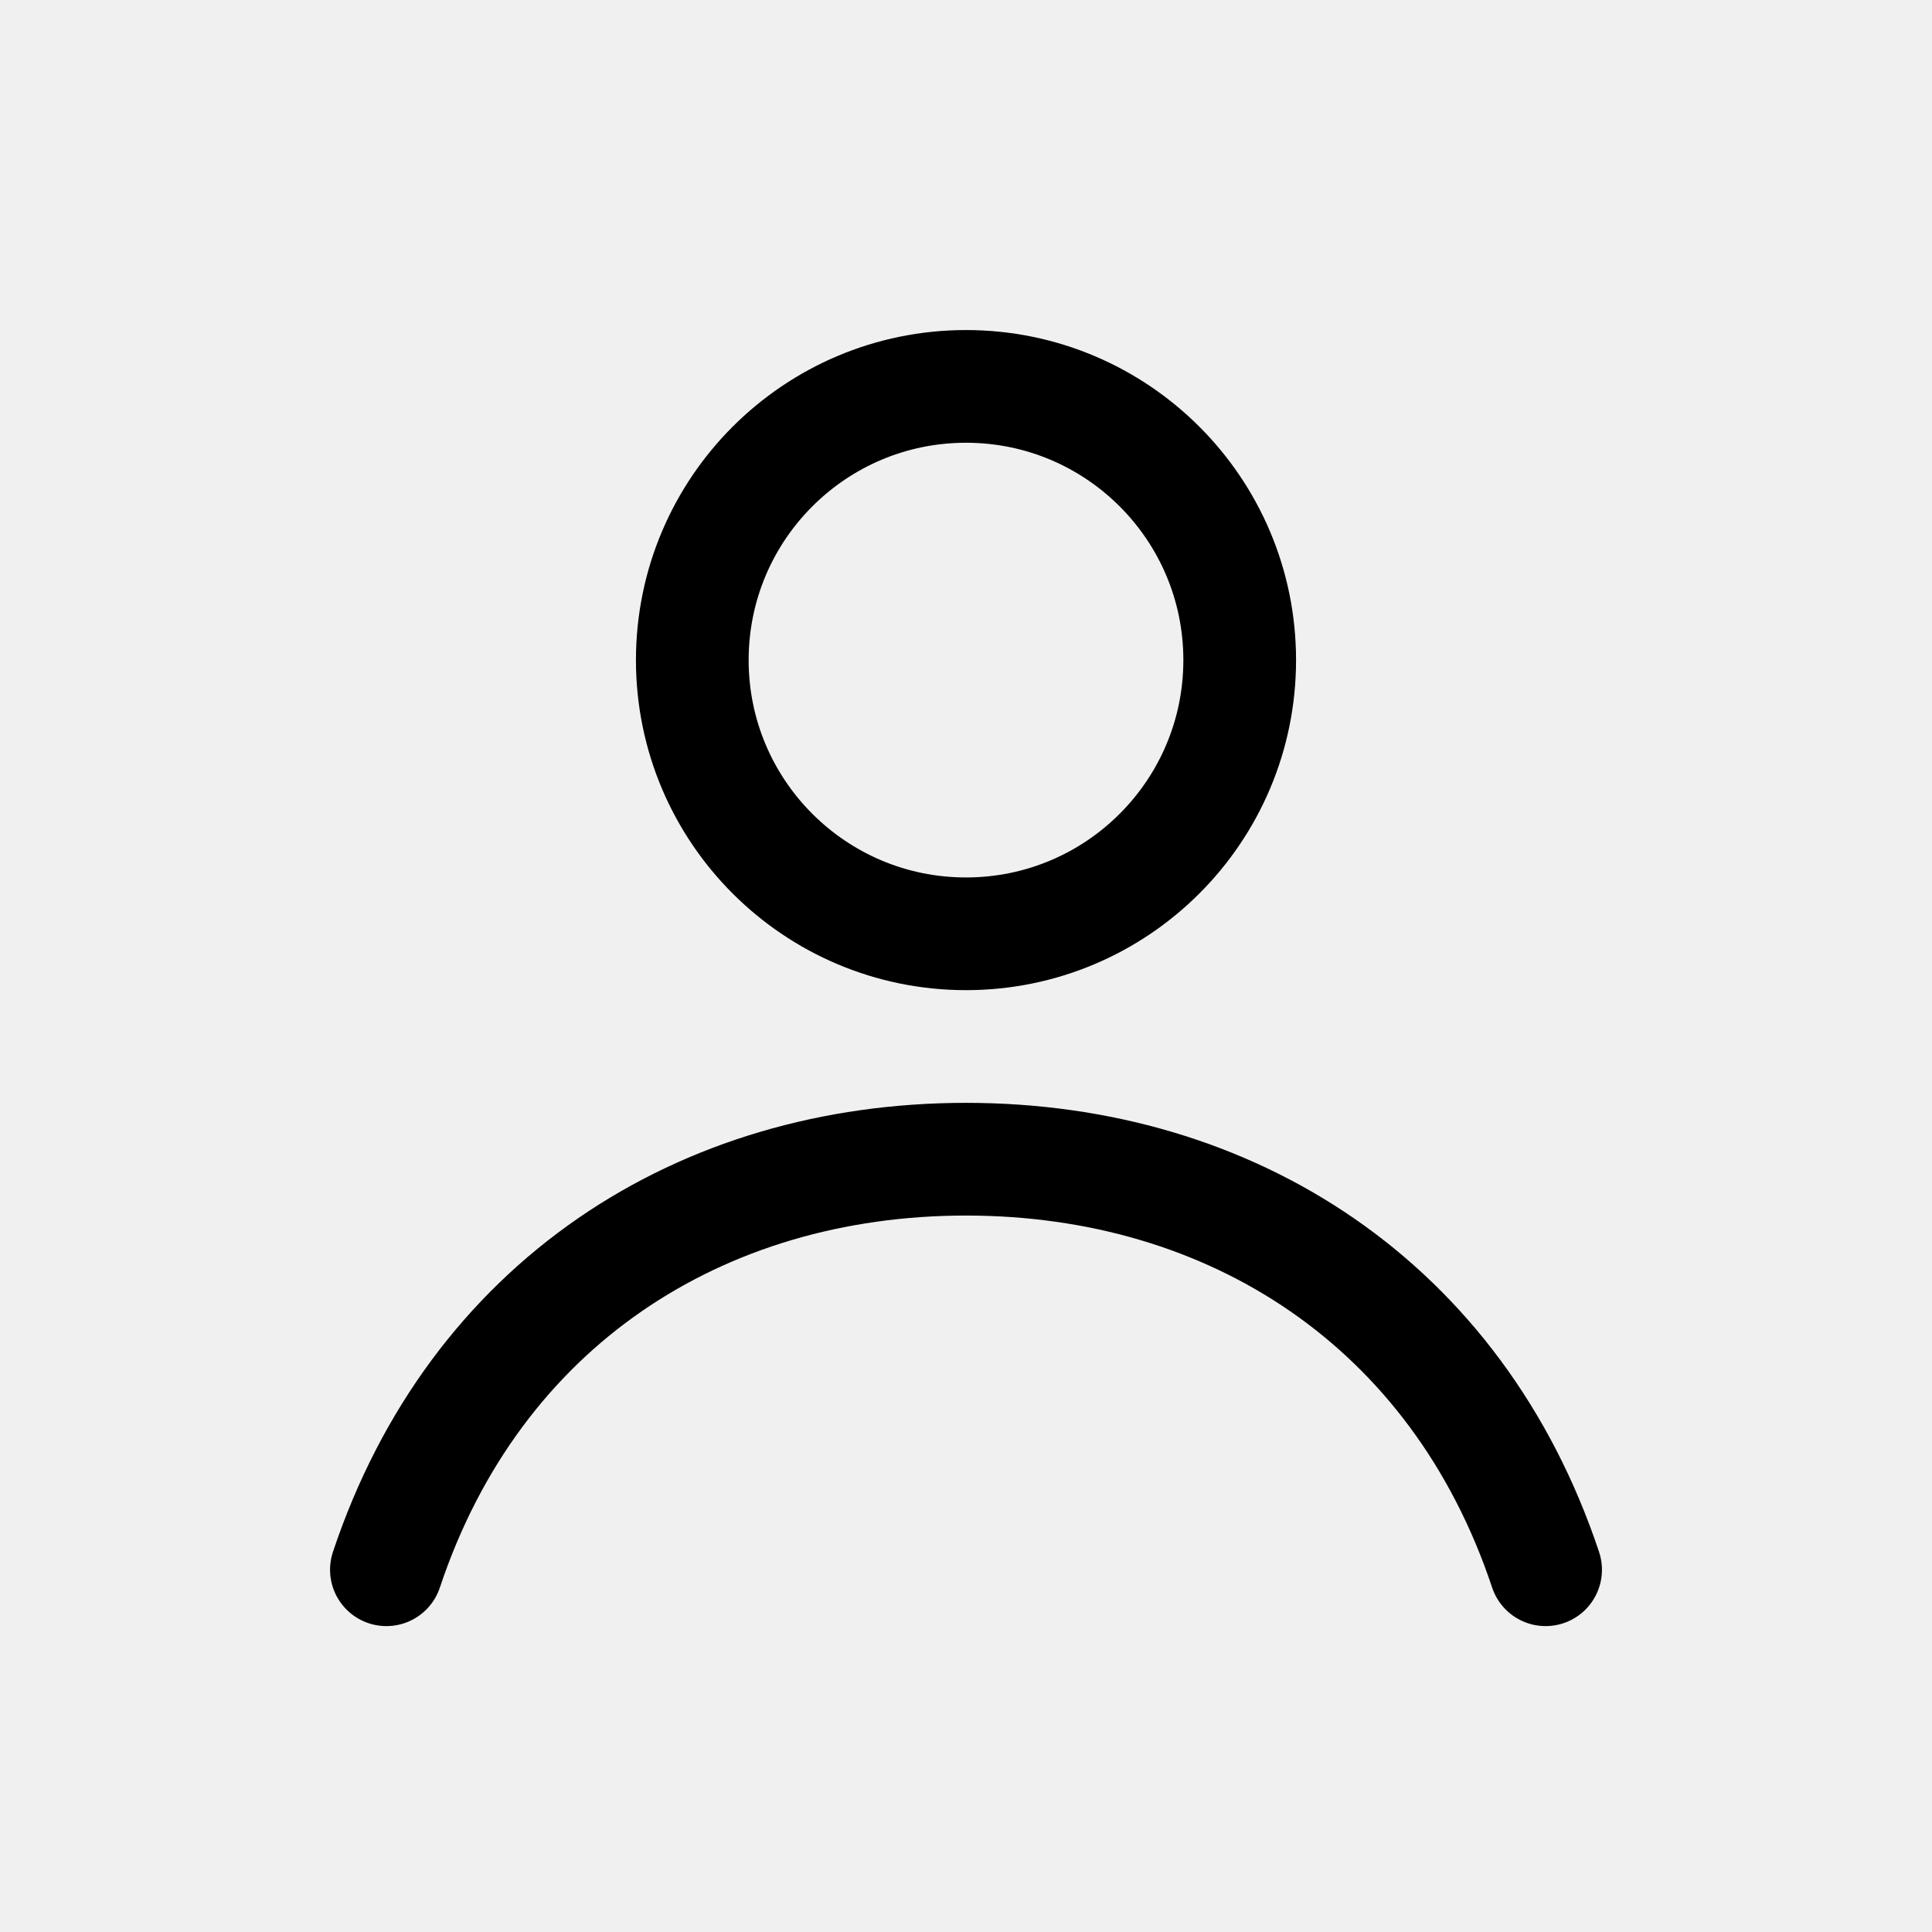
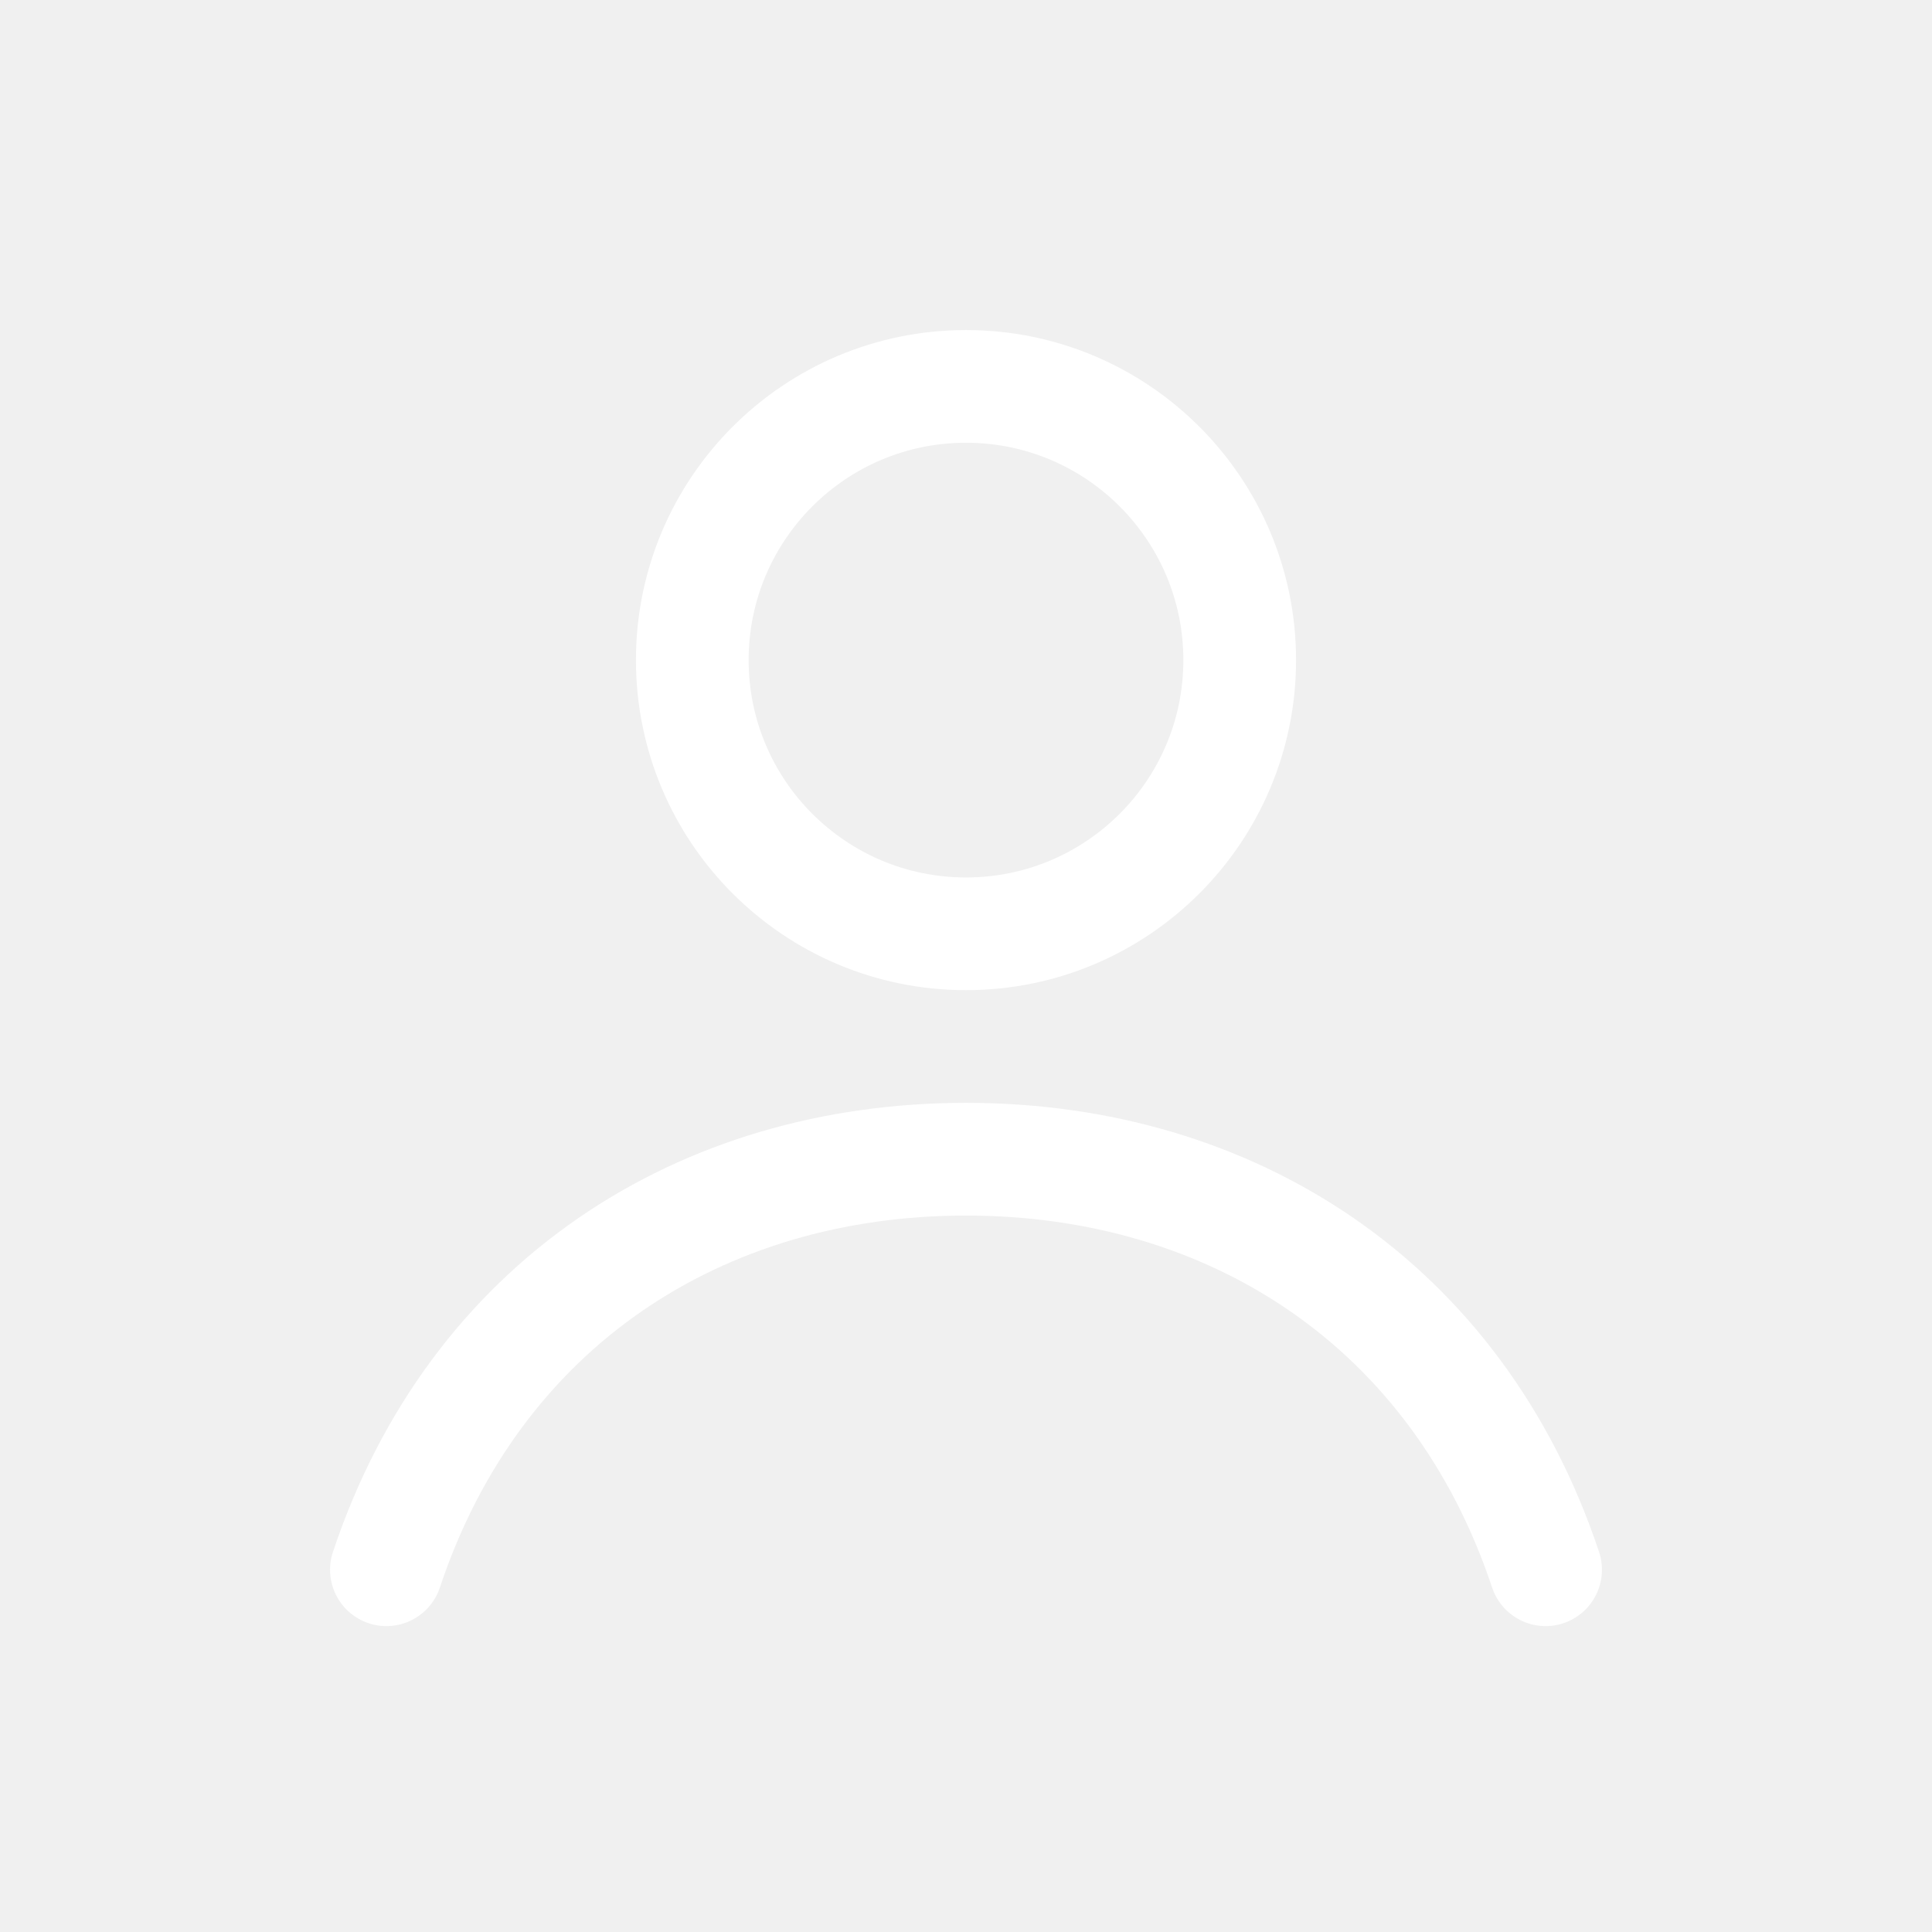
- <svg xmlns="http://www.w3.org/2000/svg" viewBox="0 0 24 24" fill="none" stroke="currentColor" stroke-width="1.4" stroke-linecap="round" stroke-linejoin="round" class="icon icon--profile">
+ <svg xmlns="http://www.w3.org/2000/svg" viewBox="0 0 24 24" fill="none" stroke="#ffffff" stroke-width="1.4" stroke-linecap="round" stroke-linejoin="round" class="icon icon--profile">
  <circle cx="12" cy="8.2" r="3.4" />
  <path d="M4.8 19.5c1.1-3.3 3.9-5.1 7.2-5.1s6.1 1.8 7.2 5.1" />
</svg>
